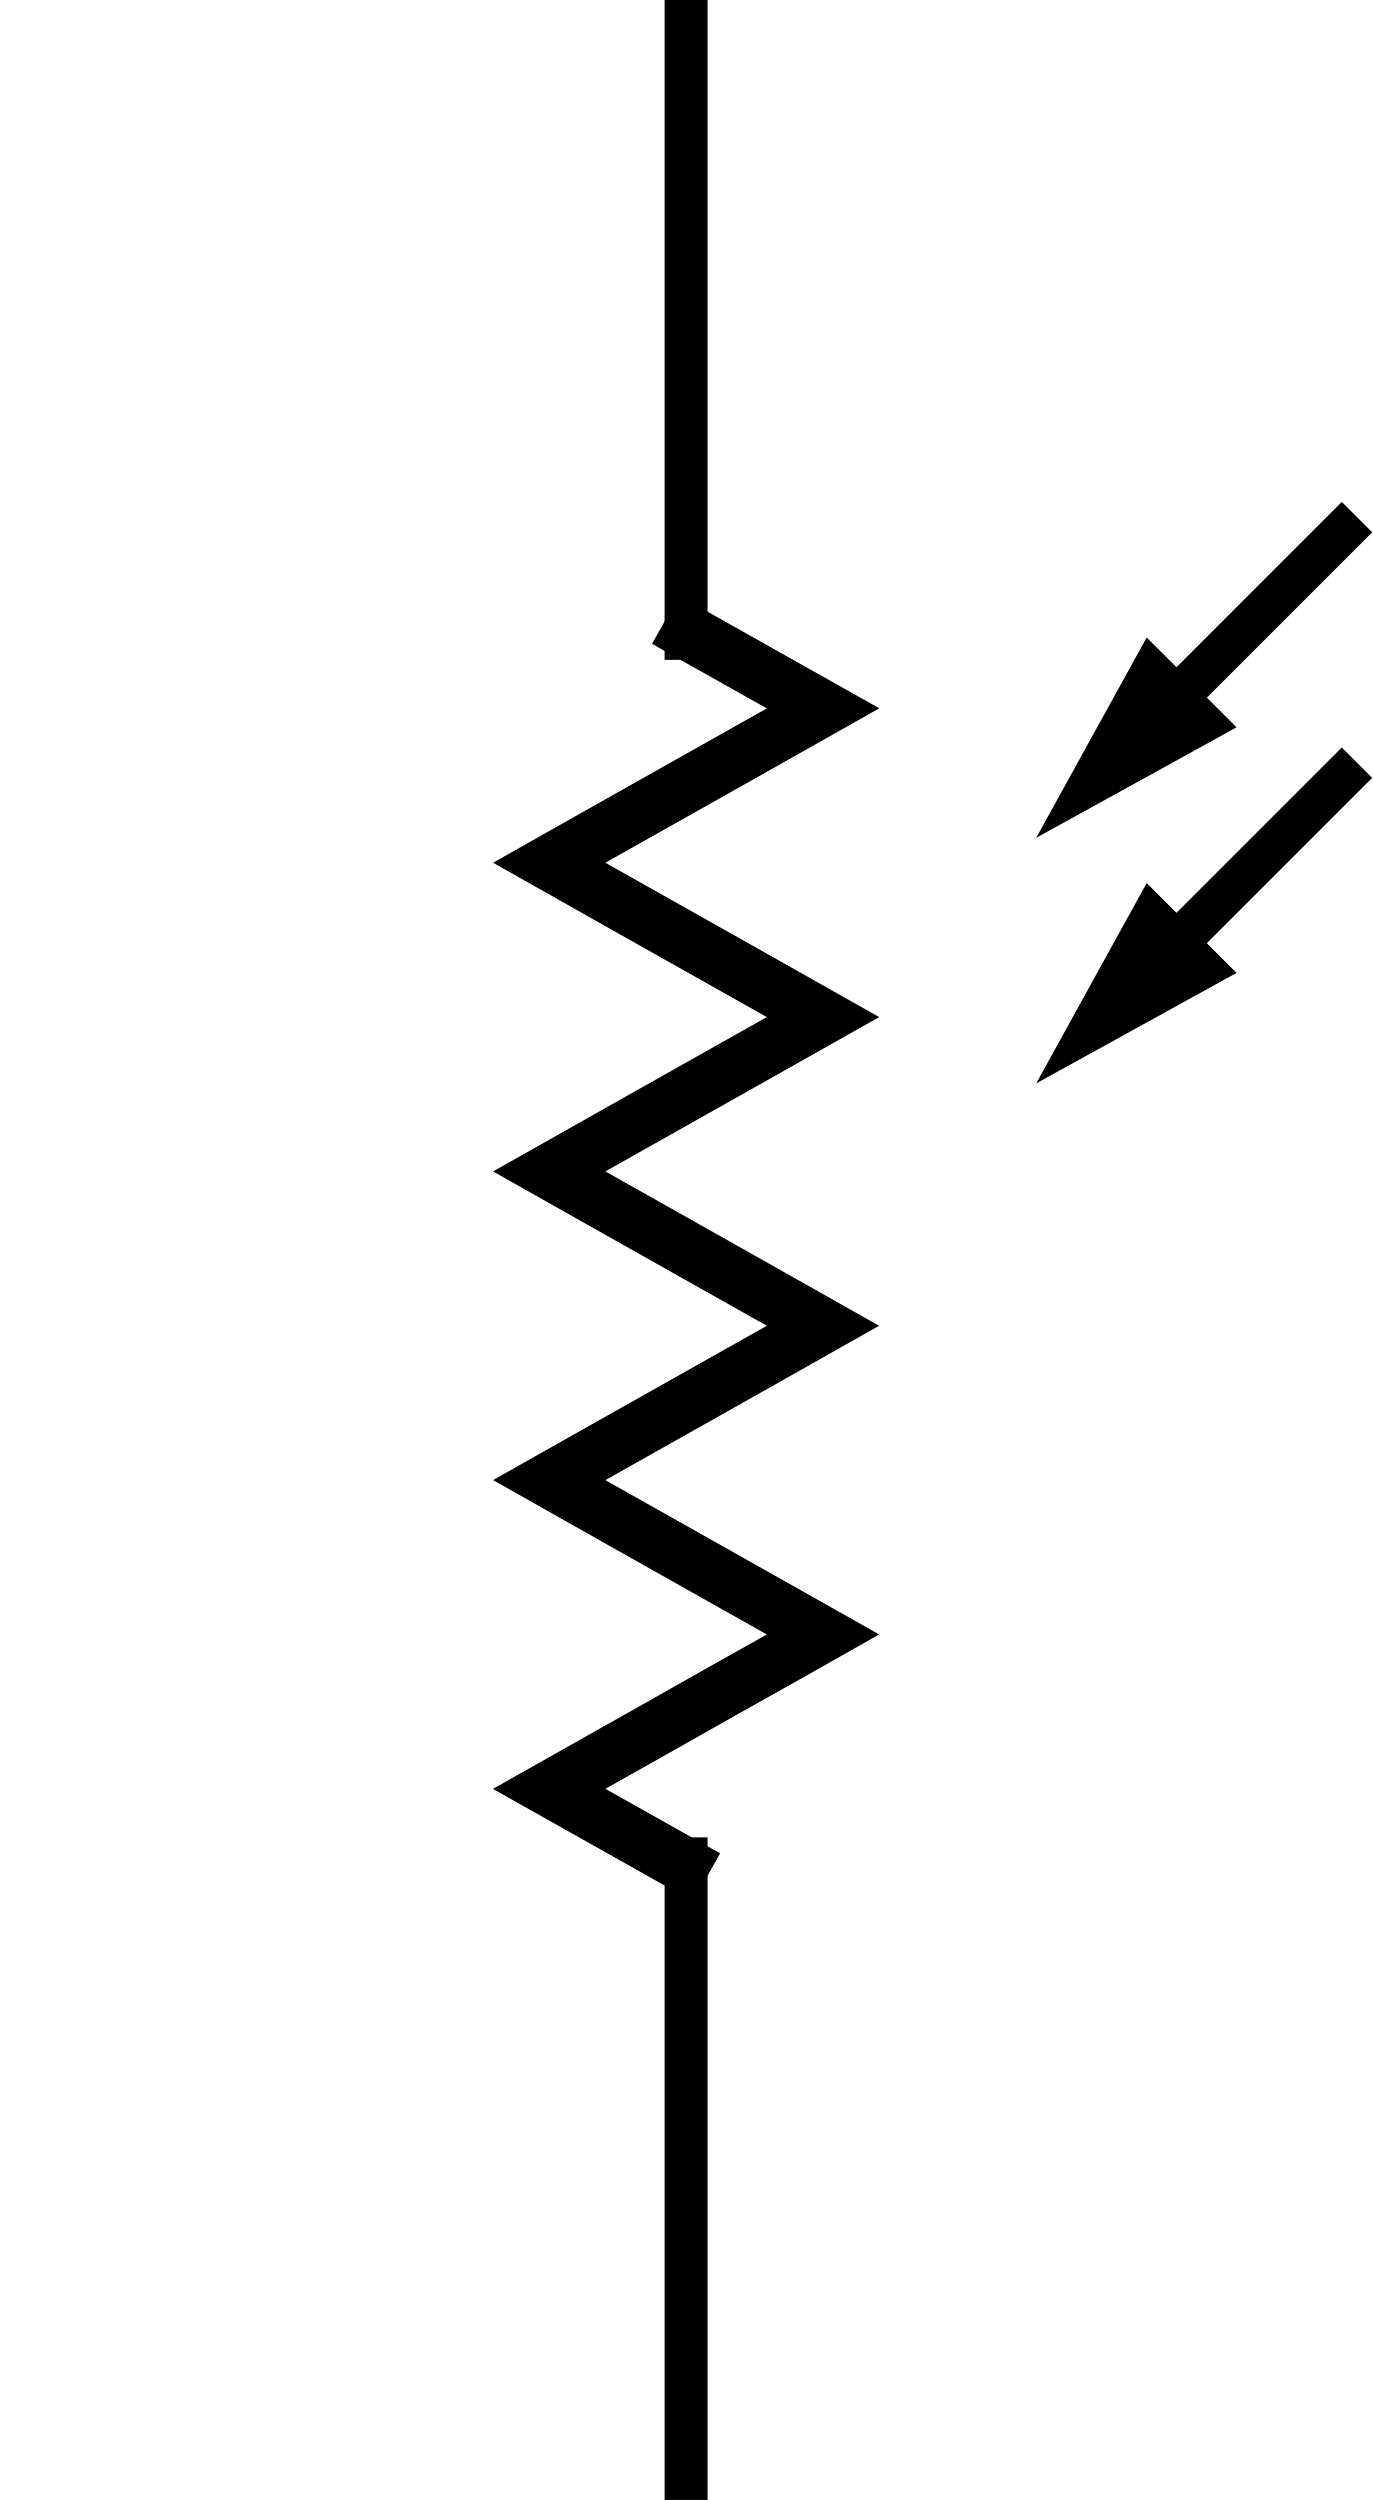
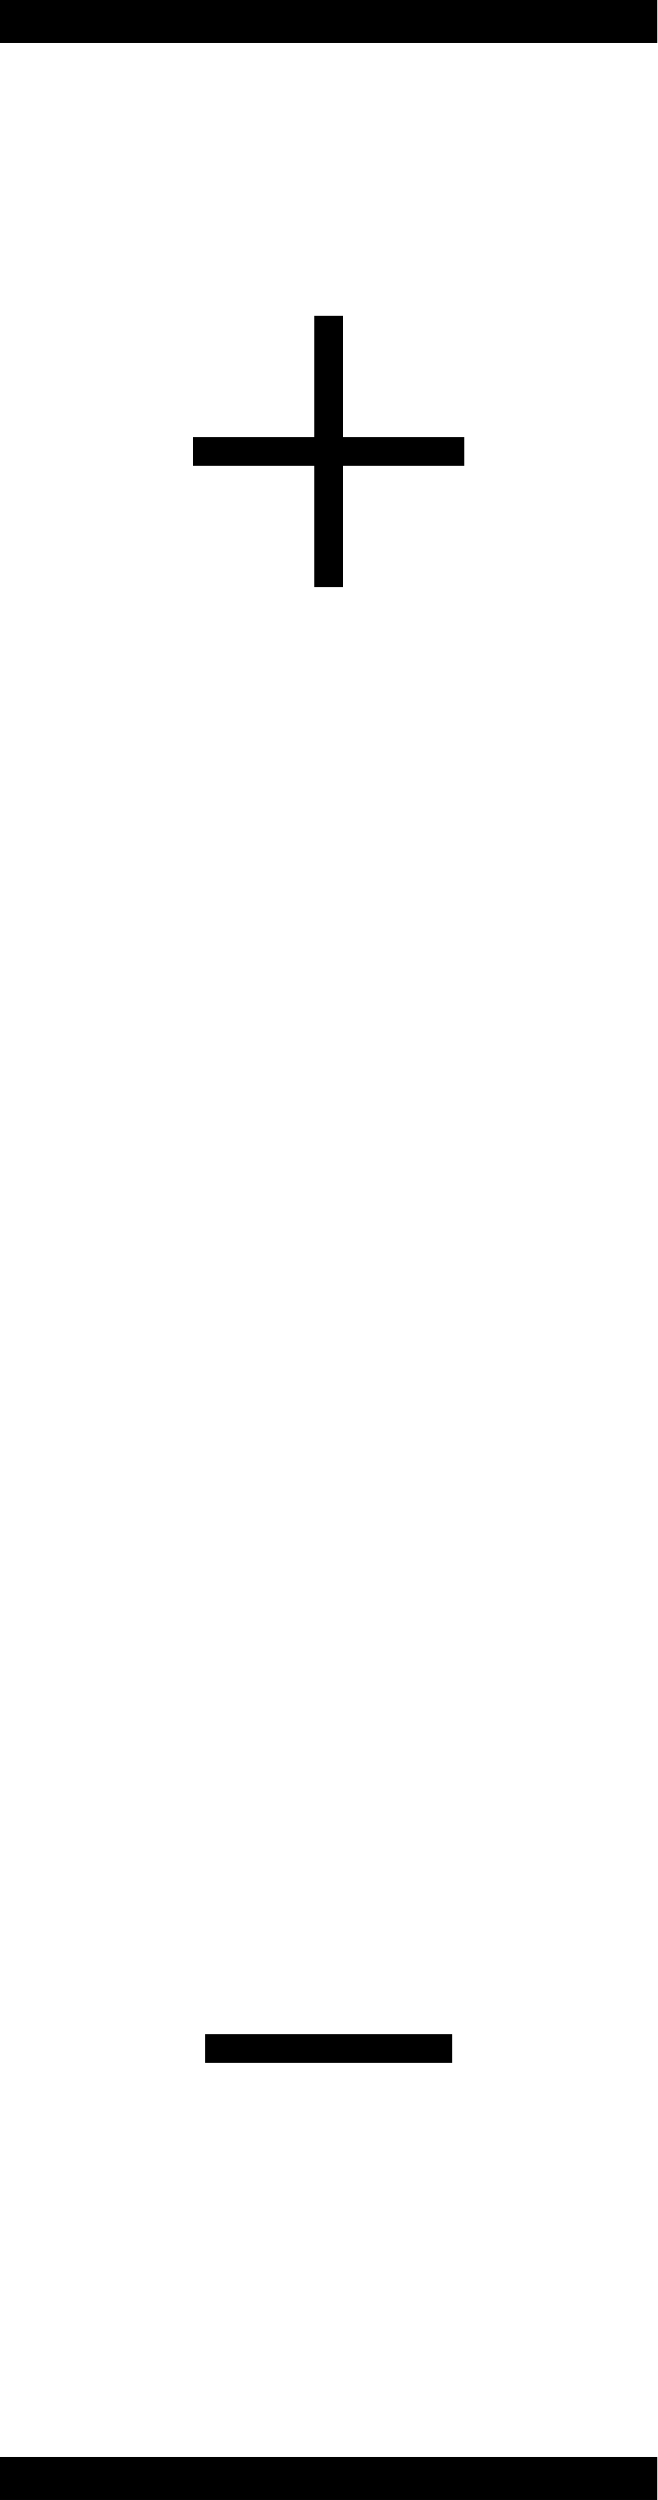
- <svg xmlns="http://www.w3.org/2000/svg" width="22.35" height="40.72" viewBox="0 0 22.35 40.72" version="1.1" id="svg8" xml:space="preserve">
+ <svg xmlns="http://www.w3.org/2000/svg" width="10.7" height="40.7" viewBox="0 0 10.7 40.7" version="1.1" id="svg8" xml:space="preserve">
  <defs id="defs2" />
-   <g id="layer1" transform="translate(-158.8251,277.9332)">
-     <path style="fill:none;stroke:#000000;stroke-width:0.7;stroke-linecap:square;stroke-linejoin:miter;stroke-dasharray:none;stroke-opacity:1" d="m 180.68,-265.263 -2.967,2.967" id="path409" />
-     <path id="path410" d="m 178.19,-262.774 0.673,0.673 -3.001,1.655 1.655,-3.001 0.673,0.673" style="fill:#000001;fill-opacity:1;stroke:#000000;stroke-width:0.125;stroke-linecap:square;stroke-linejoin:miter;stroke-miterlimit:4;stroke-dasharray:none;stroke-opacity:1" />
-     <path style="fill:none;stroke:#000000;stroke-width:0.7;stroke-linecap:square;stroke-linejoin:miter;stroke-dasharray:none;stroke-opacity:1" d="m 180.68,-269.263 -2.967,2.967" id="path411" />
-     <path id="path412" d="m 178.19,-266.774 0.673,0.673 -3.001,1.655 1.655,-3.001 0.673,0.673" style="fill:#000001;fill-opacity:1;stroke:#000000;stroke-width:0.125;stroke-linecap:square;stroke-linejoin:miter;stroke-miterlimit:4;stroke-dasharray:none;stroke-opacity:1" />
-     <path id="path419" style="fill:none;stroke:#000000;stroke-width:0.9;stroke-linecap:square;stroke-linejoin:miter;stroke-miterlimit:4;stroke-dasharray:none;stroke-opacity:1" d="m 169.942,-247.574 c -0.725,-0.407 -1.45,-0.815 -2.174,-1.223 0.704,-0.399 1.528,-0.856 2.232,-1.257 0.784,-0.446 1.448,-0.812 2.232,-1.257 -0.763,-0.432 -1.47,-0.825 -2.232,-1.257 -0.726,-0.412 -1.507,-0.845 -2.232,-1.257 0.711,-0.403 1.521,-0.854 2.232,-1.257 0.777,-0.441 1.455,-0.816 2.232,-1.257 -0.728,-0.413 -1.505,-0.844 -2.232,-1.257 -0.76,-0.431 -1.472,-0.826 -2.232,-1.257 0.699,-0.397 1.533,-0.86 2.232,-1.257 0.789,-0.447 1.443,-0.81 2.232,-1.257 -0.718,-0.407 -1.514,-0.85 -2.232,-1.257 -0.77,-0.437 -1.462,-0.82 -2.232,-1.257 0.755,-0.428 1.478,-0.829 2.232,-1.257 0.734,-0.416 1.499,-0.841 2.232,-1.257 l -2.174,-1.223" />
-     <path style="fill:none;fill-opacity:1;stroke:#000000;stroke-width:0.7;stroke-linecap:square;stroke-linejoin:miter;stroke-miterlimit:4;stroke-dasharray:none;stroke-opacity:1" d="m 170,-267.536 v -10.048" id="path420" />
-     <path style="fill:none;fill-opacity:1;stroke:#000000;stroke-width:0.7;stroke-linecap:square;stroke-linejoin:miter;stroke-miterlimit:4;stroke-dasharray:none;stroke-opacity:1" d="m 170,-237.564 v -10.092" id="path421" />
+   <g id="layer1" transform="translate(-19.65,272.9327)">
+     <path style="fill:none;stroke:#000000;stroke-width:0.7;stroke-linecap:square;stroke-linejoin:miter;stroke-dasharray:none;stroke-opacity:1" d="M 30,-272.583 H 20" id="path479" />
+     <path style="fill:none;stroke:#000000;stroke-width:0.7;stroke-linecap:square;stroke-linejoin:miter;stroke-dasharray:none;stroke-opacity:1" d="M 20,-232.583 H 30" id="path480" />
+     <path style="fill:none;stroke:#000000;stroke-width:0.468;stroke-linecap:square;stroke-linejoin:miter;stroke-dasharray:none;stroke-opacity:1" d="m 23.223,-239.583 h 3.554" id="path299" />
+     <path style="fill:none;stroke:#000000;stroke-width:0.468;stroke-linecap:square;stroke-linejoin:miter;stroke-dasharray:none;stroke-opacity:1" d="m 23.026,-265.583 h 3.948" id="path300" />
+     <path style="fill:none;stroke:#000000;stroke-width:0.468;stroke-linecap:square;stroke-linejoin:miter;stroke-dasharray:none;stroke-opacity:1" d="m 25,-267.557 v 3.948" id="path301" />
  </g>
</svg>
